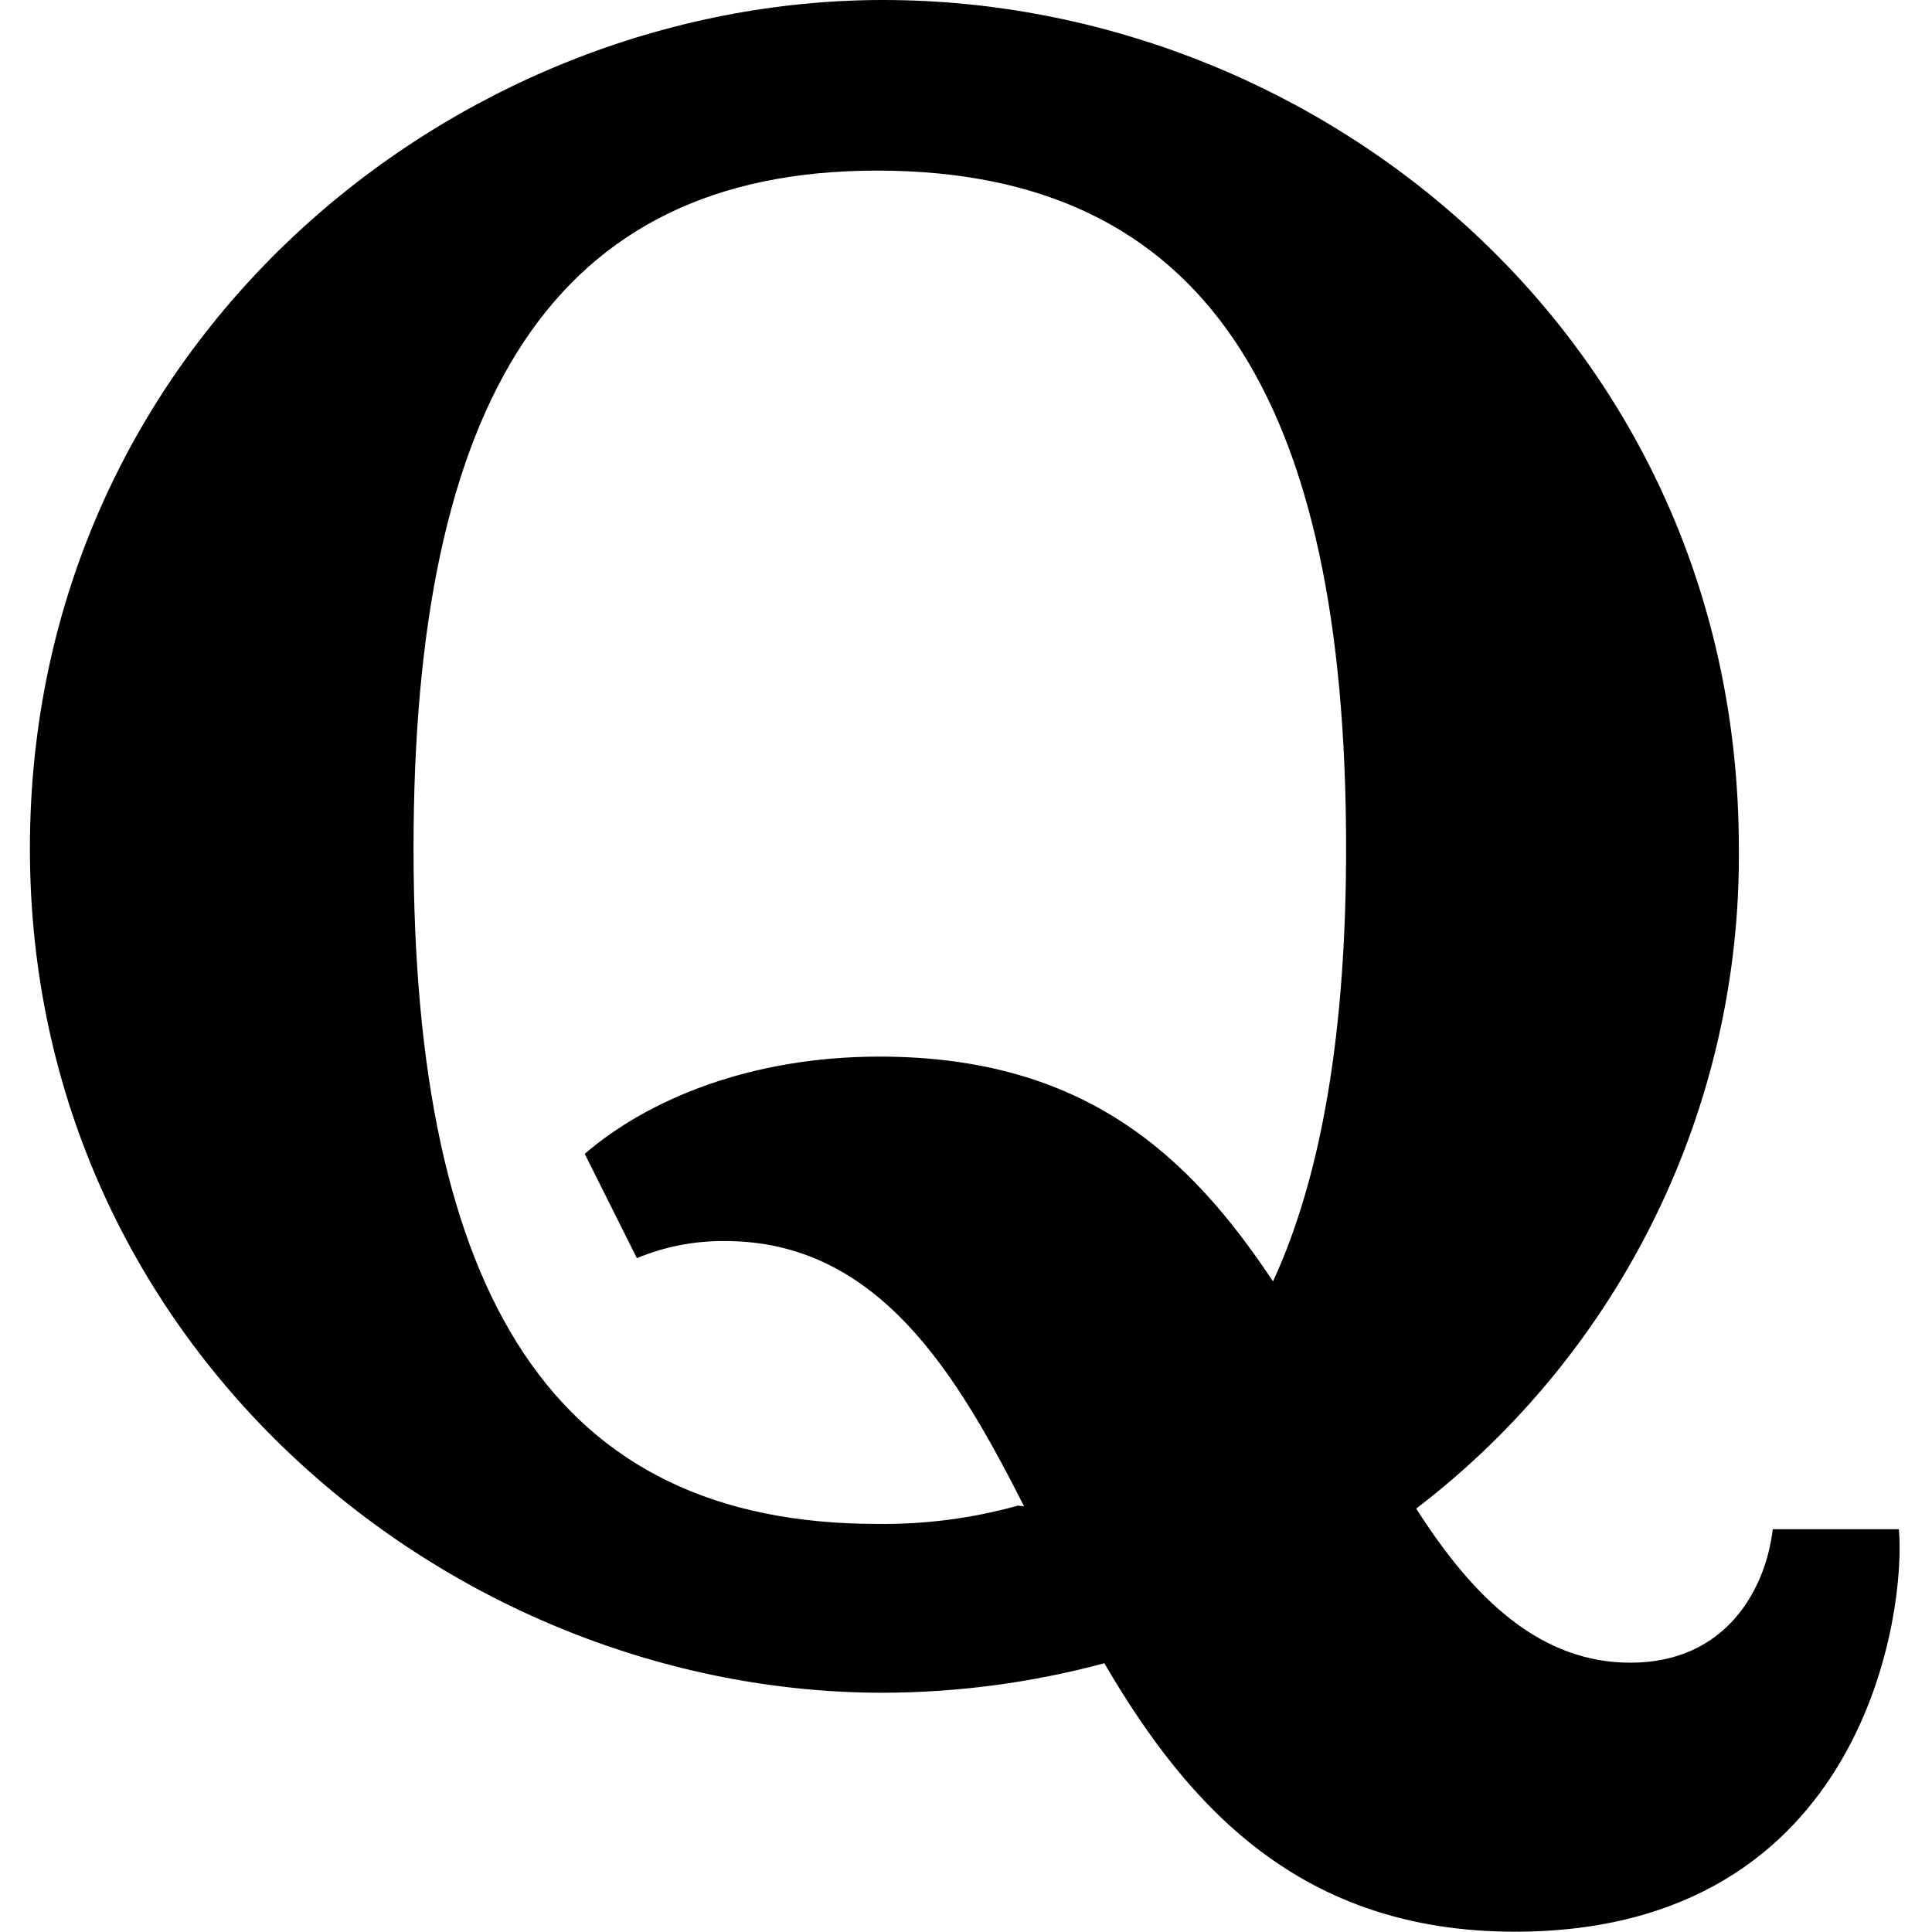
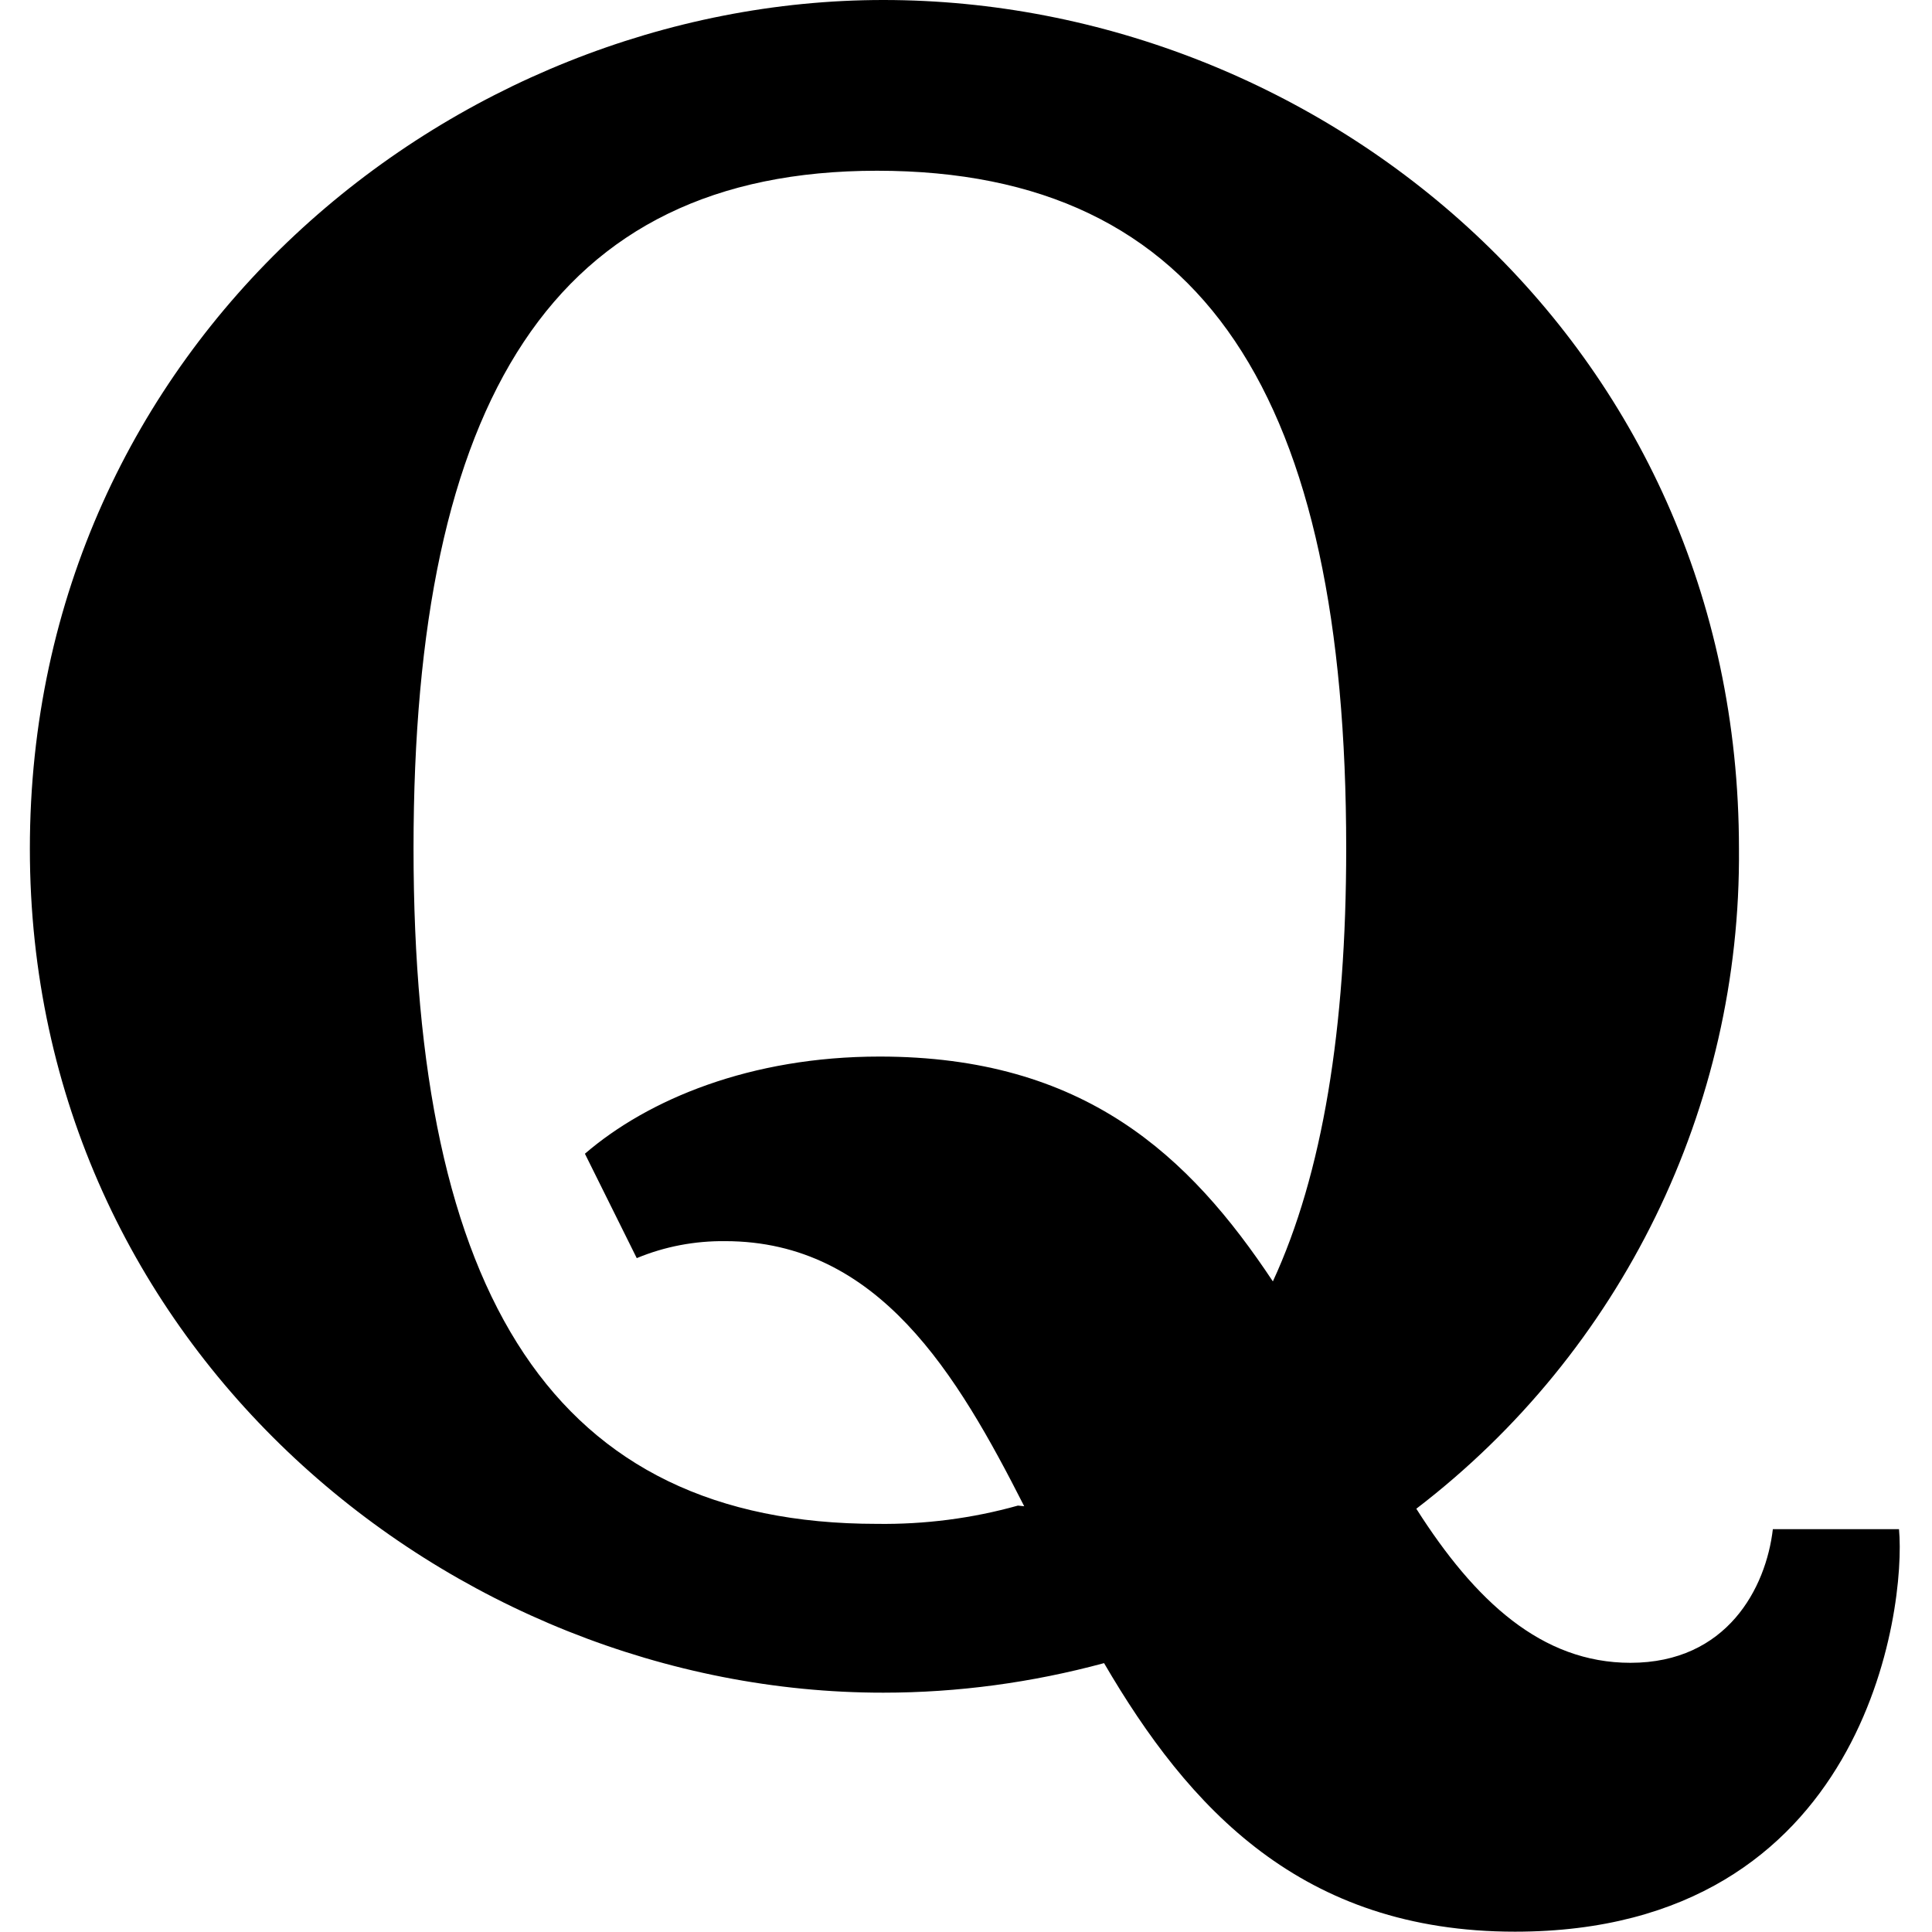
- <svg xmlns="http://www.w3.org/2000/svg" width="64" height="64" viewBox="0 0 6.554 6.557" preserveAspectRatio="xMidYMid">
-   <path d="M13.038 4.512c-.113-.222-.245-.446-.503-.446a.32.32 0 0 0-.144.03l-.088-.176c.107-.092.28-.164.502-.164.345 0 .523.166.663.38.084-.18.123-.426.123-.73 0-.758-.237-1.147-.8-1.147-.545 0-.78.4-.78 1.147s.236 1.14.78 1.14a.88.88 0 0 0 .237-.03zm.135.264a1.45 1.45 0 0 1-.373.05c-.726 0-1.437-.58-1.437-1.422 0-.85.7-1.43 1.437-1.43.738 0 1.443.576 1.443 1.43 0 .476-.222.862-.544 1.112.104.156.212.26.36.26.163 0 .23-.126.24-.225h.212c.012.132-.053.678-.647.678-.36 0-.55-.208-.692-.453zm1.537-.723V3.08c0-.1-.04-.16-.168-.16h-.136v-.26h.887v1.38c0 .233.126.336.318.336.157 0 .315-.07.4-.23V3.08c0-.1-.04-.16-.168-.16H15.7v-.26h.895v1.447c0 .144.053.2.218.2h.03v.267l-.8.127v-.275h-.016a.84.84 0 0 1-.684.316c-.35 0-.63-.177-.63-.7zm3.293.44c.315 0 .435-.274.44-.826.006-.54-.126-.8-.44-.8-.275 0-.448.262-.448.8 0 .552.17.826.448.826zm0 .26a1.07 1.07 0 0 1-1.084-1.085c0-.637.502-1.06 1.084-1.06.607 0 1.093.432 1.093 1.06 0 .65-.486 1.085-1.093 1.085zm1.112-.04v-.26h.086c.214 0 .234-.062.234-.247V3.08c0-.1-.058-.16-.2-.16h-.115v-.26h.812l.04.423H20c.1-.304.333-.465.56-.465.188 0 .334.107.334.323 0 .15-.072.3-.275.3-.182 0-.218-.123-.37-.123-.134 0-.238.128-.238.315v.76c0 .185.045.247.255.247h.12v.26h-1.273zm2.705-.3c.26 0 .366-.245.366-.492v-.33c-.2.196-.63.203-.63.552 0 .17.102.27.263.27zm.378-.001c-.107.206-.326.344-.633.344-.356 0-.586-.2-.586-.522 0-.67.933-.492 1.207-.936V3.25c0-.34-.134-.395-.282-.395-.415 0-.226.446-.608.446-.184 0-.255-.1-.255-.235 0-.252.3-.456.867-.456.536 0 .865.148.865.68v.85c0 .132.048.203.163.203a.21.21 0 0 0 .122-.036l.07.167c-.056.086-.206.238-.5.238-.247 0-.4-.115-.422-.303H22.2zm-18.724.7c-.227-.447-.494-.9-1.014-.9a.76.76 0 0 0-.3.058l-.177-.354c.215-.185.563-.33 1-.33.695 0 1.052.335 1.336.763.168-.365.248-.858.248-1.47 0-1.526-.477-2.3-1.592-2.3-1.1 0-1.573.784-1.573 2.3s.475 2.293 1.573 2.293a1.7 1.7 0 0 0 .478-.062zm.272.533a2.92 2.92 0 0 1-.75.1C1.533 5.746.1 4.578.1 2.88.1 1.167 1.533 0 2.996 0 4.483 0 5.9 1.16 5.9 2.88a2.79 2.79 0 0 1-1.095 2.24c.2.314.426.523.727.523.328 0 .46-.254.483-.453h.428c.025.265-.108 1.366-1.303 1.366-.724 0-1.107-.42-1.394-.912z" />
+ <svg xmlns="http://www.w3.org/2000/svg" x="0px" y="0px" viewBox="0 0 24 24" version="1.1">
+   <path style=" stroke:none;fill-rule:nonzero;fill:rgb(0%,0%,0%);fill-opacity:1;" d="M 47.727 16.516 C 47.312 15.703 46.832 14.883 45.887 14.883 C 45.703 14.879 45.523 14.914 45.359 14.992 L 45.035 14.348 C 45.43 14.012 46.062 13.746 46.875 13.746 C 48.137 13.746 48.789 14.355 49.301 15.137 C 49.609 14.48 49.75 13.578 49.75 12.465 C 49.75 9.691 48.883 8.27 46.824 8.27 C 44.828 8.27 43.969 9.734 43.969 12.465 C 43.969 15.199 44.832 16.641 46.824 16.641 C 47.117 16.641 47.406 16.605 47.691 16.531 Z M 48.223 17.48 C 47.777 17.602 47.316 17.664 46.855 17.664 C 44.199 17.664 41.598 15.543 41.598 12.461 C 41.598 9.348 44.16 7.227 46.855 7.227 C 49.559 7.227 52.137 9.332 52.137 12.461 C 52.137 14.203 51.324 15.613 50.148 16.531 C 50.527 17.102 50.922 17.48 51.465 17.48 C 52.062 17.48 52.305 17.02 52.344 16.656 L 53.117 16.656 C 53.164 17.141 52.926 19.141 50.75 19.141 C 49.434 19.141 48.738 18.379 48.219 17.48 Z M 53.848 14.836 L 53.848 11.273 C 53.848 10.906 53.699 10.688 53.23 10.688 L 52.734 10.688 L 52.734 9.734 L 55.98 9.734 L 55.98 14.789 C 55.98 15.641 56.441 16.016 57.145 16.016 C 57.719 16.016 58.297 15.762 58.609 15.176 L 58.609 11.273 C 58.609 10.906 58.461 10.688 57.996 10.688 L 57.473 10.688 L 57.473 9.734 L 60.746 9.734 L 60.746 15.031 C 60.746 15.559 60.941 15.766 61.543 15.766 L 61.656 15.766 L 61.656 16.742 L 58.727 17.207 L 58.727 16.199 L 58.668 16.199 C 58.062 16.961 57.133 17.387 56.164 17.355 C 54.883 17.355 53.859 16.707 53.859 14.793 Z M 65.898 16.445 C 67.055 16.445 67.492 15.441 67.512 13.422 C 67.531 11.445 67.051 10.492 65.898 10.492 C 64.895 10.492 64.262 11.453 64.262 13.422 C 64.262 15.441 64.883 16.445 65.898 16.445 Z M 65.898 17.398 C 64.844 17.41 63.824 16.996 63.078 16.25 C 62.332 15.5 61.918 14.484 61.934 13.426 C 61.934 11.094 63.77 9.547 65.898 9.547 C 68.121 9.547 69.902 11.129 69.902 13.426 C 69.902 15.805 68.121 17.398 65.898 17.398 Z M 69.969 17.25 L 69.969 16.301 L 70.285 16.301 C 71.07 16.301 71.141 16.07 71.141 15.395 L 71.141 11.273 C 71.141 10.906 70.93 10.688 70.41 10.688 L 69.988 10.688 L 69.988 9.734 L 72.961 9.734 L 73.105 11.285 L 73.211 11.285 C 73.574 10.172 74.43 9.582 75.258 9.582 C 75.949 9.582 76.48 9.973 76.48 10.766 C 76.48 11.312 76.219 11.863 75.477 11.863 C 74.809 11.863 74.676 11.414 74.121 11.414 C 73.629 11.414 73.25 11.883 73.25 12.566 L 73.25 15.348 C 73.25 16.023 73.414 16.25 74.184 16.25 L 74.621 16.25 L 74.621 17.203 L 69.965 17.203 Z M 79.871 16.152 C 80.824 16.152 81.211 15.254 81.211 14.352 L 81.211 13.145 C 80.48 13.859 78.906 13.887 78.906 15.164 C 78.906 15.785 79.277 16.152 79.867 16.152 Z M 81.254 16.148 C 80.863 16.902 80.062 17.406 78.938 17.406 C 77.637 17.406 76.793 16.676 76.793 15.496 C 76.793 13.047 80.207 13.695 81.211 12.07 L 81.211 11.895 C 81.211 10.652 80.719 10.449 80.18 10.449 C 78.66 10.449 79.352 12.082 77.953 12.082 C 77.281 12.082 77.02 11.715 77.02 11.223 C 77.02 10.301 78.117 9.555 80.195 9.555 C 82.156 9.555 83.359 10.094 83.359 12.043 L 83.359 15.152 C 83.359 15.637 83.535 15.895 83.957 15.895 C 84.113 15.898 84.27 15.855 84.402 15.766 L 84.66 16.375 C 84.453 16.691 83.906 17.246 82.828 17.246 C 81.926 17.246 81.363 16.824 81.285 16.137 L 81.262 16.137 Z M 12.723 18.711 C 11.891 17.074 10.914 15.418 9.008 15.418 C 8.633 15.414 8.258 15.484 7.91 15.629 L 7.266 14.332 C 8.051 13.656 9.324 13.125 10.926 13.125 C 13.469 13.125 14.773 14.352 15.812 15.918 C 16.43 14.582 16.723 12.777 16.723 10.539 C 16.723 4.953 14.977 2.121 10.895 2.121 C 6.867 2.121 5.137 4.988 5.137 10.539 C 5.137 16.086 6.875 18.93 10.895 18.93 C 11.484 18.938 12.074 18.863 12.645 18.703 Z M 13.715 20.66 C 12.82 20.902 11.898 21.027 10.973 21.027 C 5.617 21.031 0.371 16.758 0.371 10.543 C 0.371 4.27 5.617 0 10.973 0 C 16.414 0 21.602 4.246 21.602 10.543 C 21.629 13.754 20.145 16.789 17.594 18.742 C 18.324 19.891 19.152 20.656 20.254 20.656 C 21.453 20.656 21.938 19.727 22.023 18.996 L 23.59 18.996 C 23.68 19.965 23.191 23.996 18.82 23.996 C 16.168 23.996 14.766 22.461 13.715 20.66 Z M 13.715 20.66 " />
</svg>
